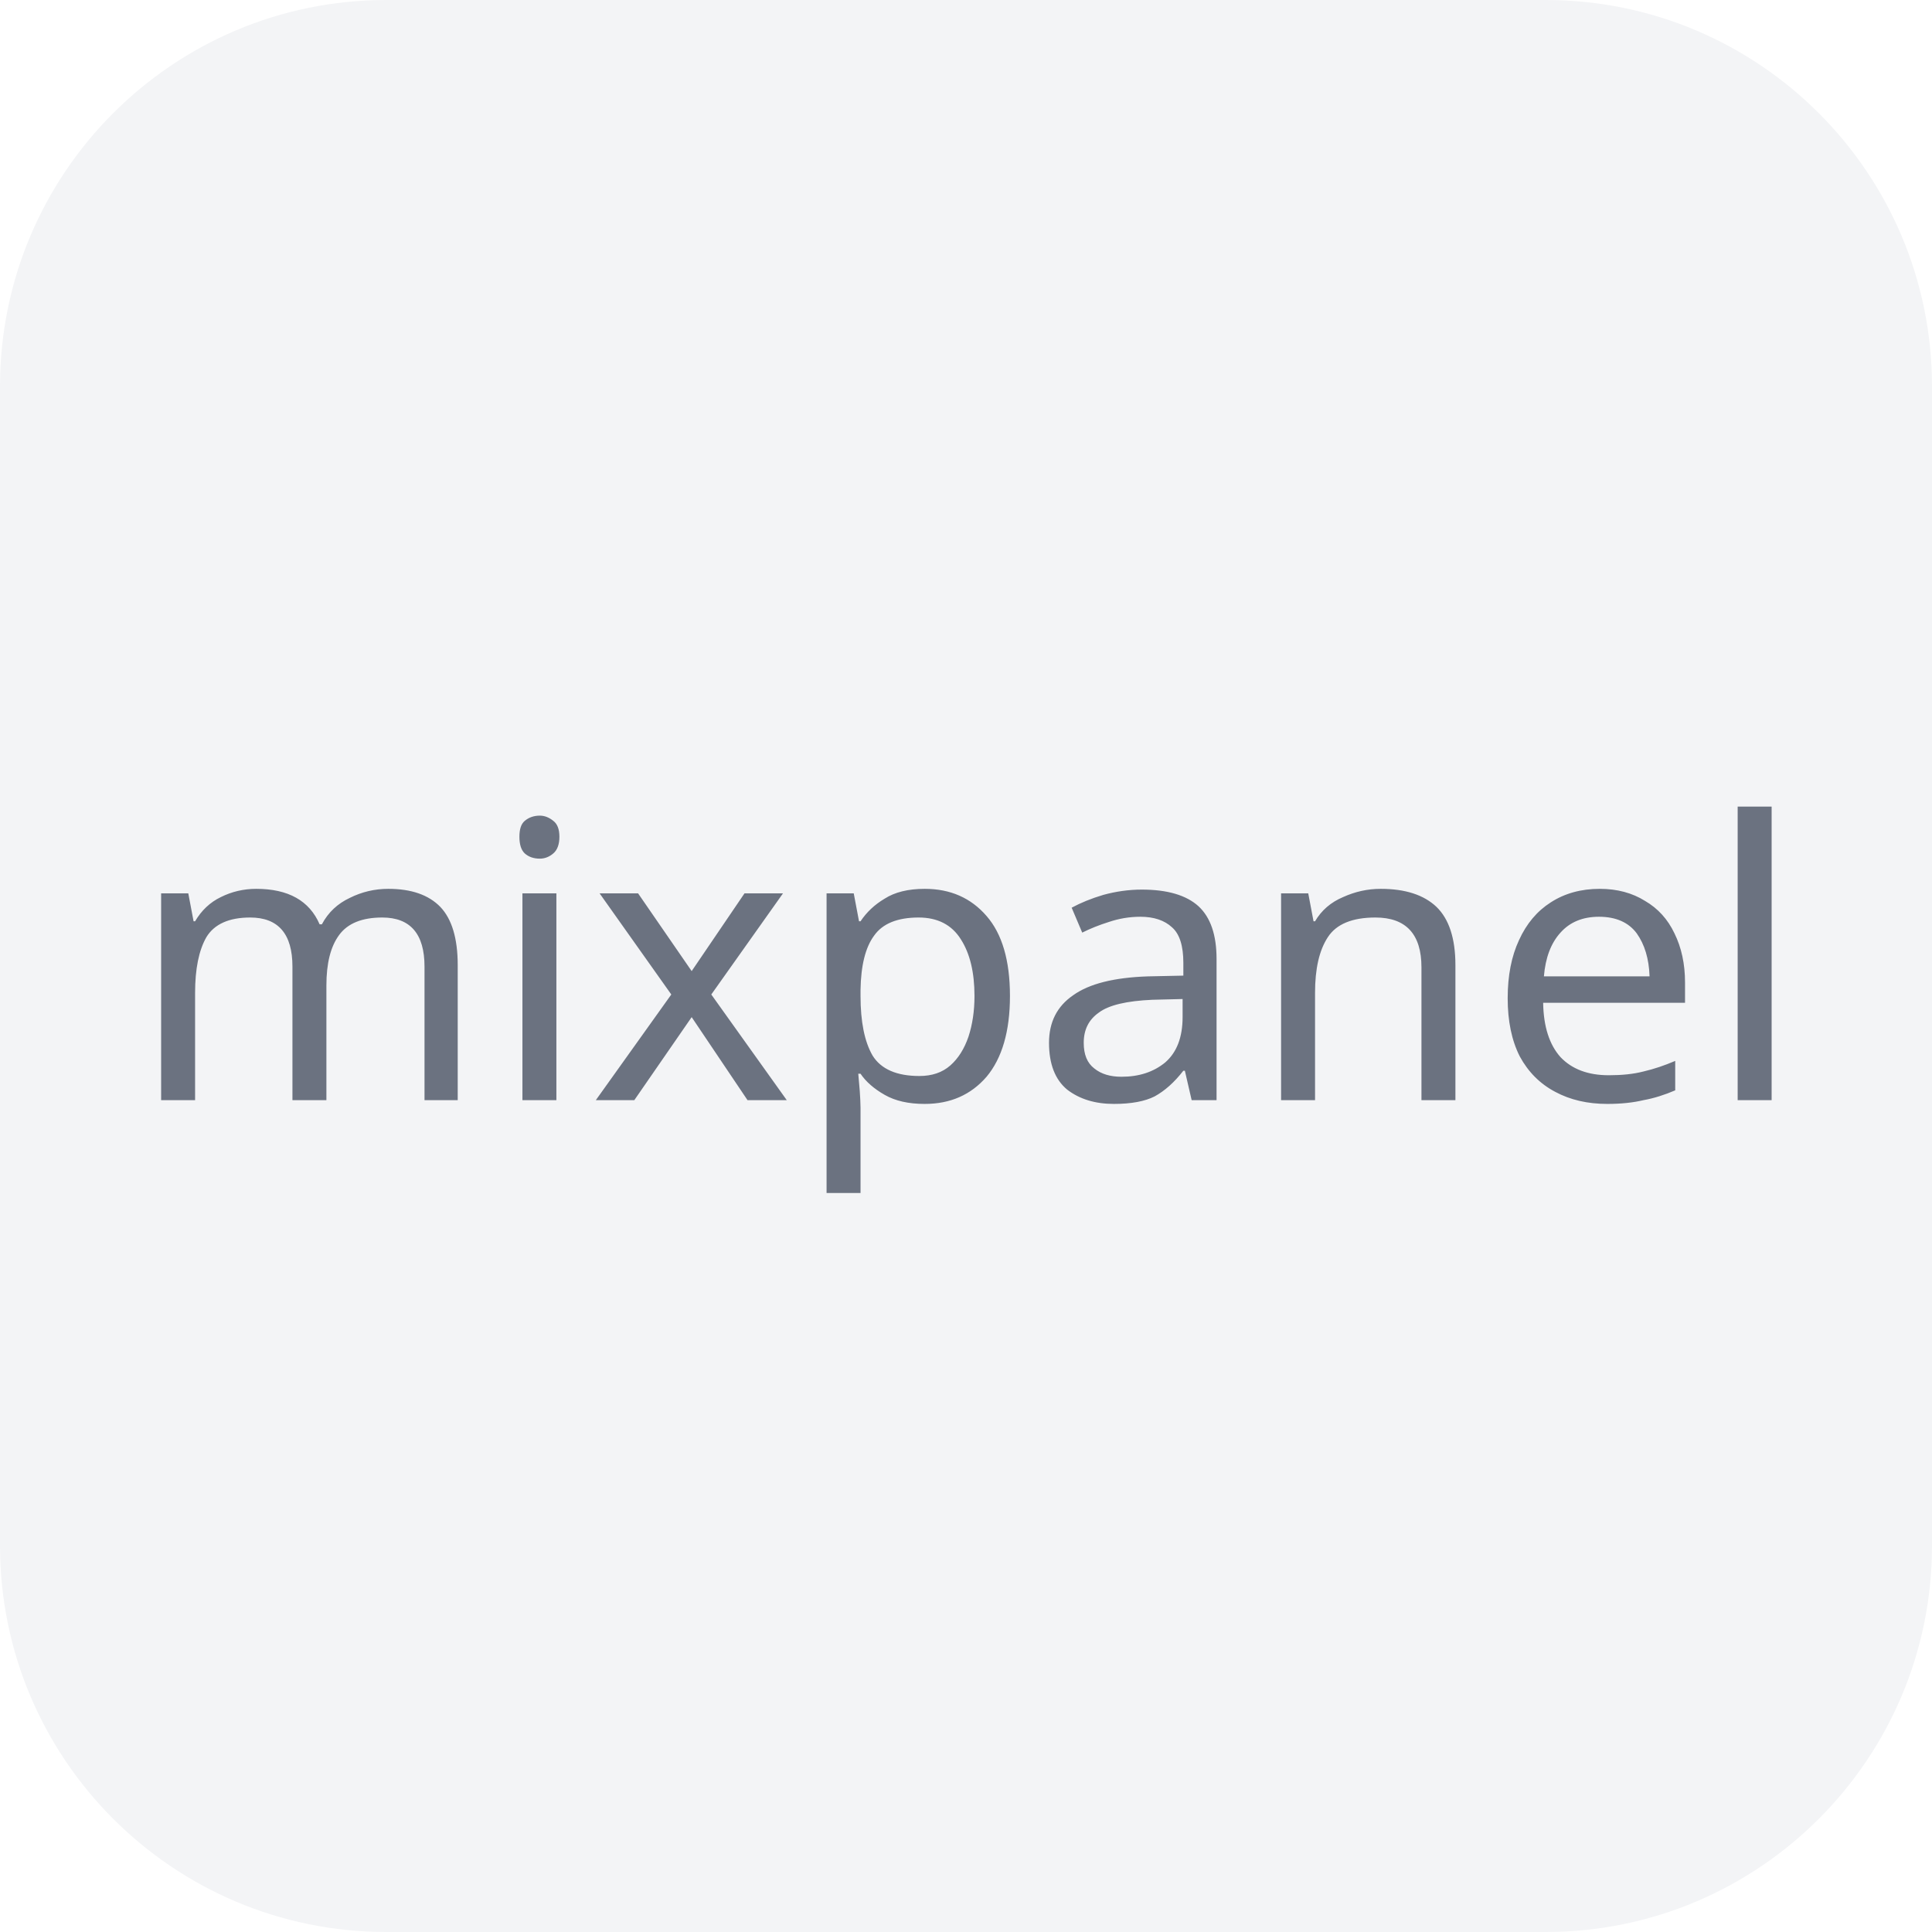
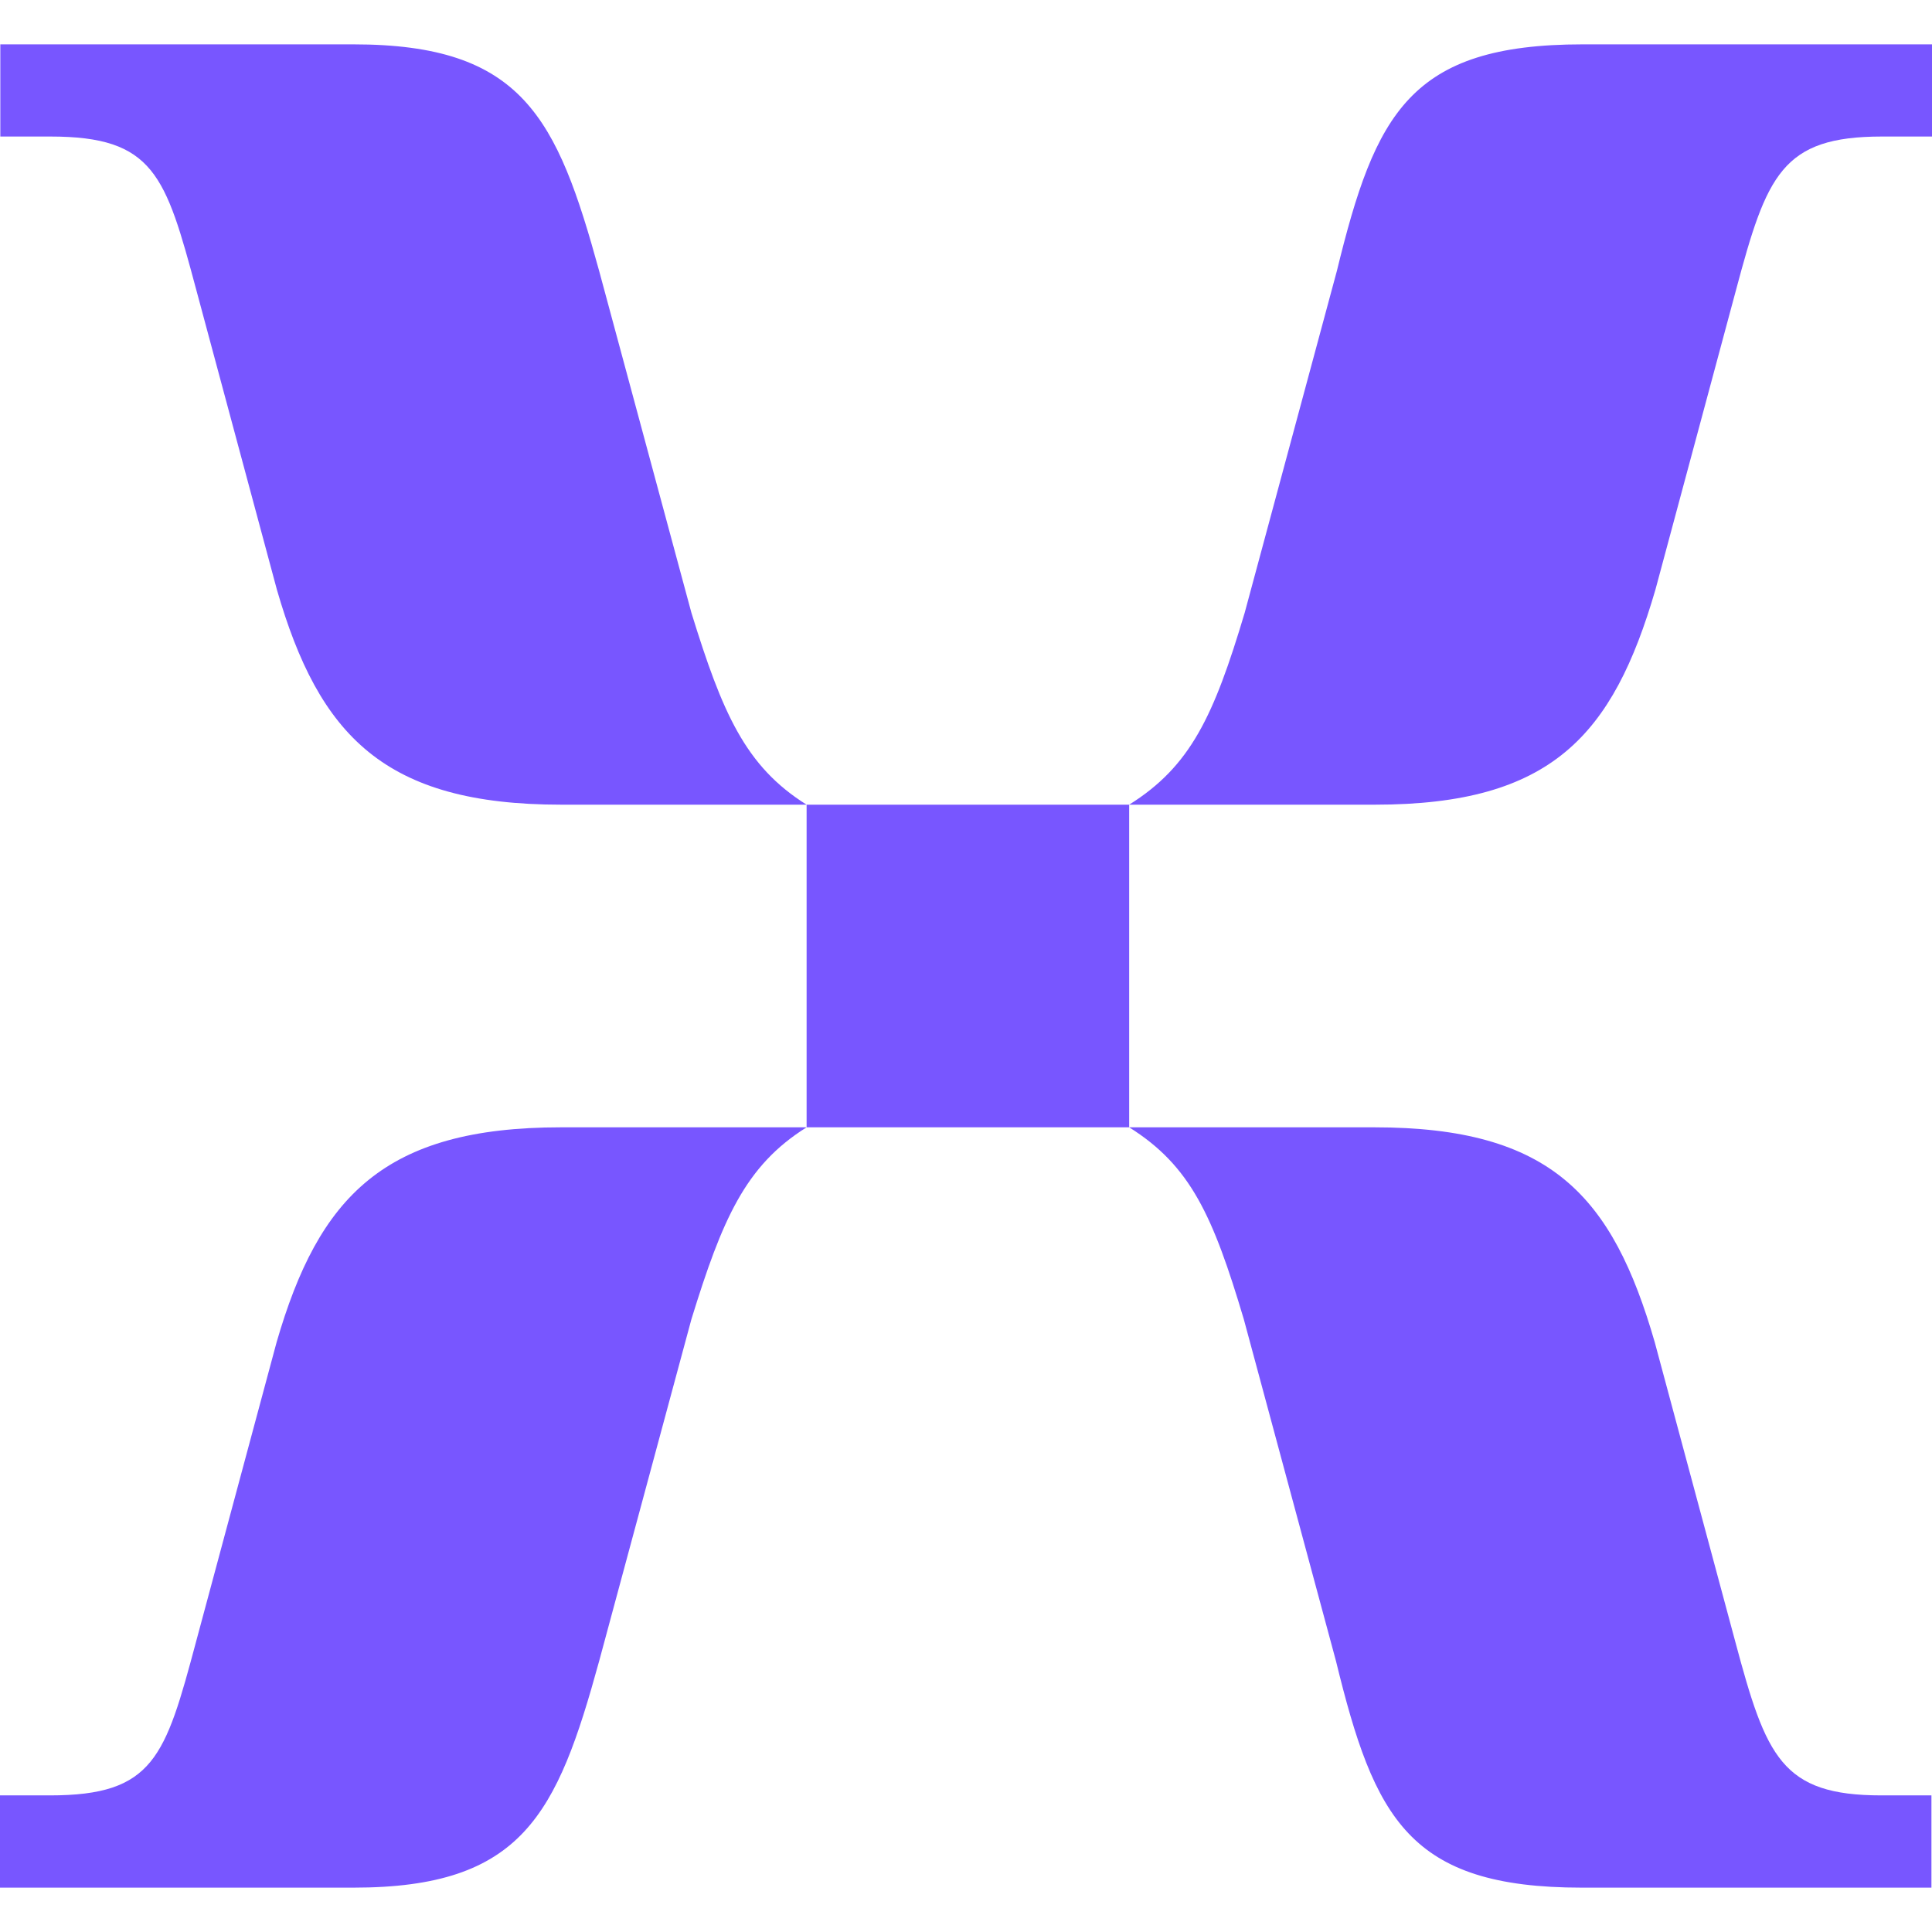
- <svg xmlns="http://www.w3.org/2000/svg" width="40" height="40" viewBox="0 0 40 40">
-   <rect width="40" height="40" rx="8" fill="#f3f4f6" />
-   <text x="50%" y="50%" font-family="sans-serif" font-size="8" fill="#6b7280" text-anchor="middle" dominant-baseline="middle">mixpanel</text>
+ <svg xmlns="http://www.w3.org/2000/svg" fill="#7856FF" role="img" viewBox="0 0 24 24">
+   <path d="M6.967 9.996h3.053c-.763-.477-1.048-1.145-1.431-2.384L7.443 3.366C6.919 1.458 6.49.551 4.39.551H.004v1.145h.621c1.286 0 1.431.477 1.814 1.908L3.44 7.326c.524 1.814 1.337 2.67 3.53 2.67h-.003Zm7.06 0h3.053c2.194 0 2.956-.86 3.484-2.67l1.001-3.722c.382-1.431.57-1.908 1.814-1.908H24V.551h-4.34c-2.146 0-2.576.86-3.053 2.815l-1.145 4.246c-.384 1.286-.673 1.907-1.435 2.384Zm-4.007 4.008h4.007V9.996H10.02v4.008ZM0 23.449h4.39c2.1 0 2.529-.907 3.053-2.815l1.146-4.246c.383-1.239.668-1.907 1.431-2.384H6.967c-2.194 0-3.007.86-3.531 2.67l-1.001 3.722c-.383 1.431-.524 1.907-1.814 1.907H0v1.146Zm19.65 0h4.343v-1.146h-.622c-1.239 0-1.431-.476-1.814-1.907l-1.001-3.722c-.524-1.814-1.286-2.67-3.483-2.67h-3.046c.762.477 1.041 1.098 1.424 2.384l1.145 4.246c.477 1.955.907 2.815 3.054 2.815Z" />
</svg>
